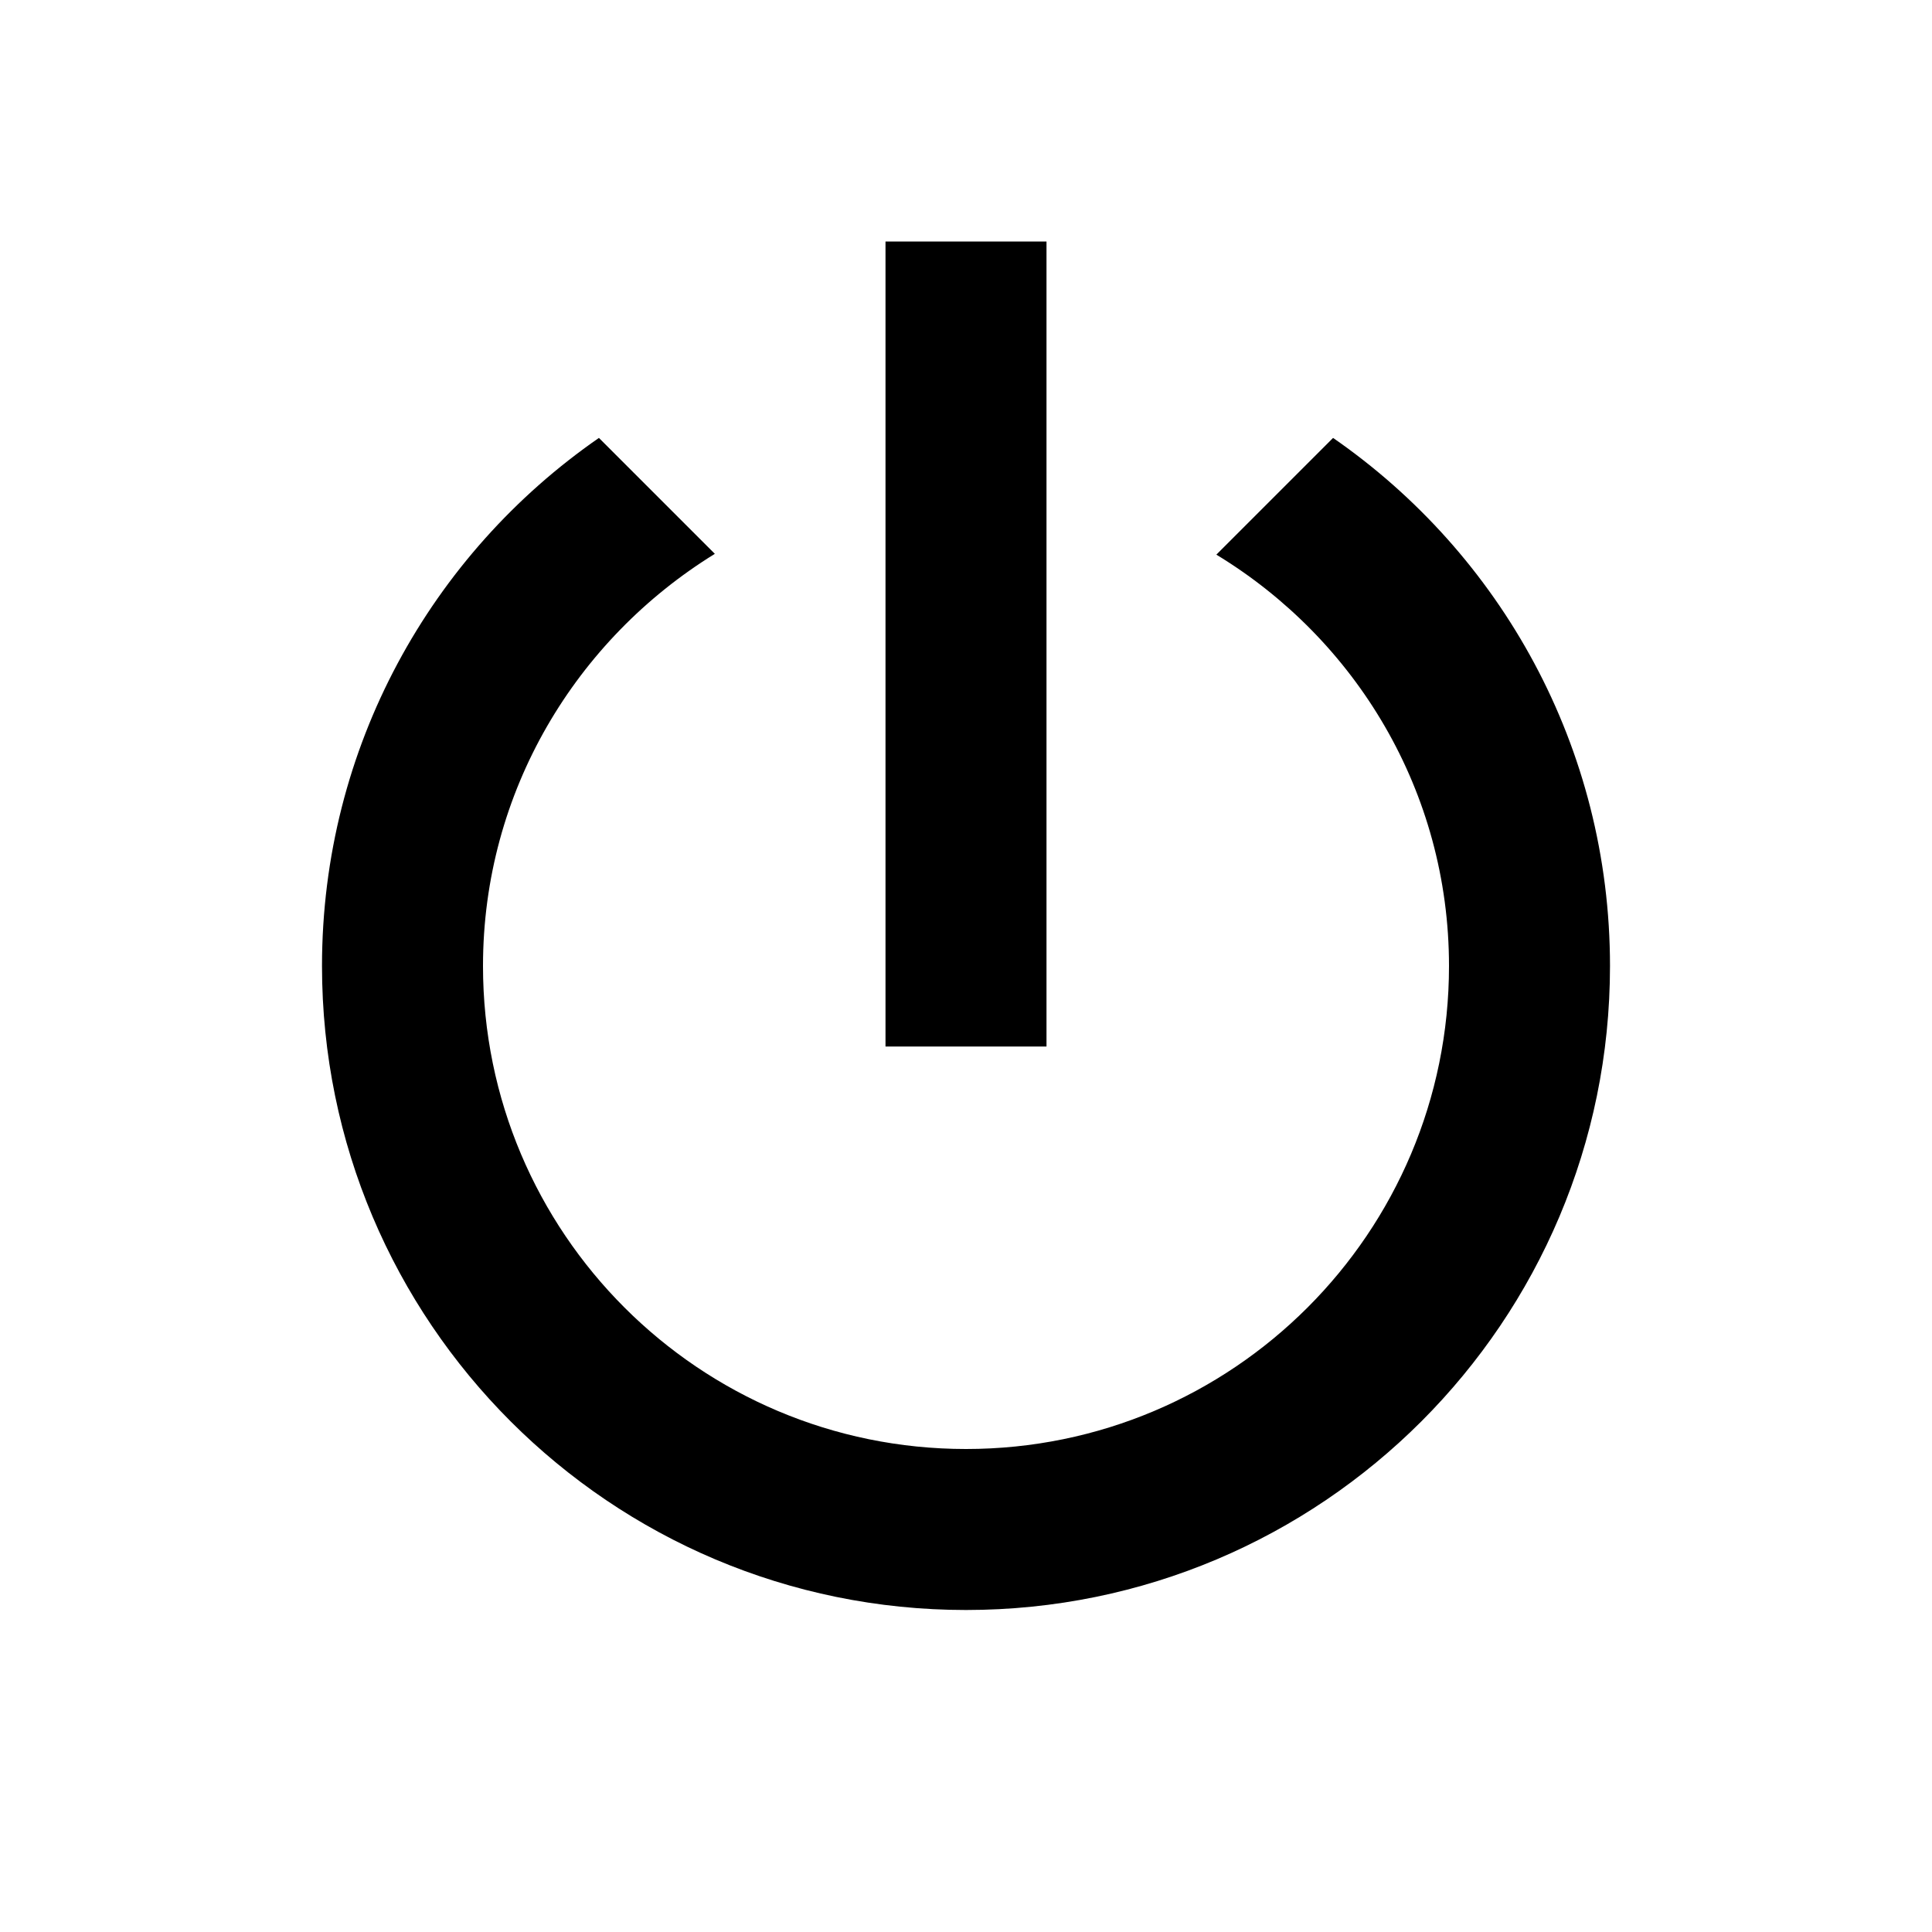
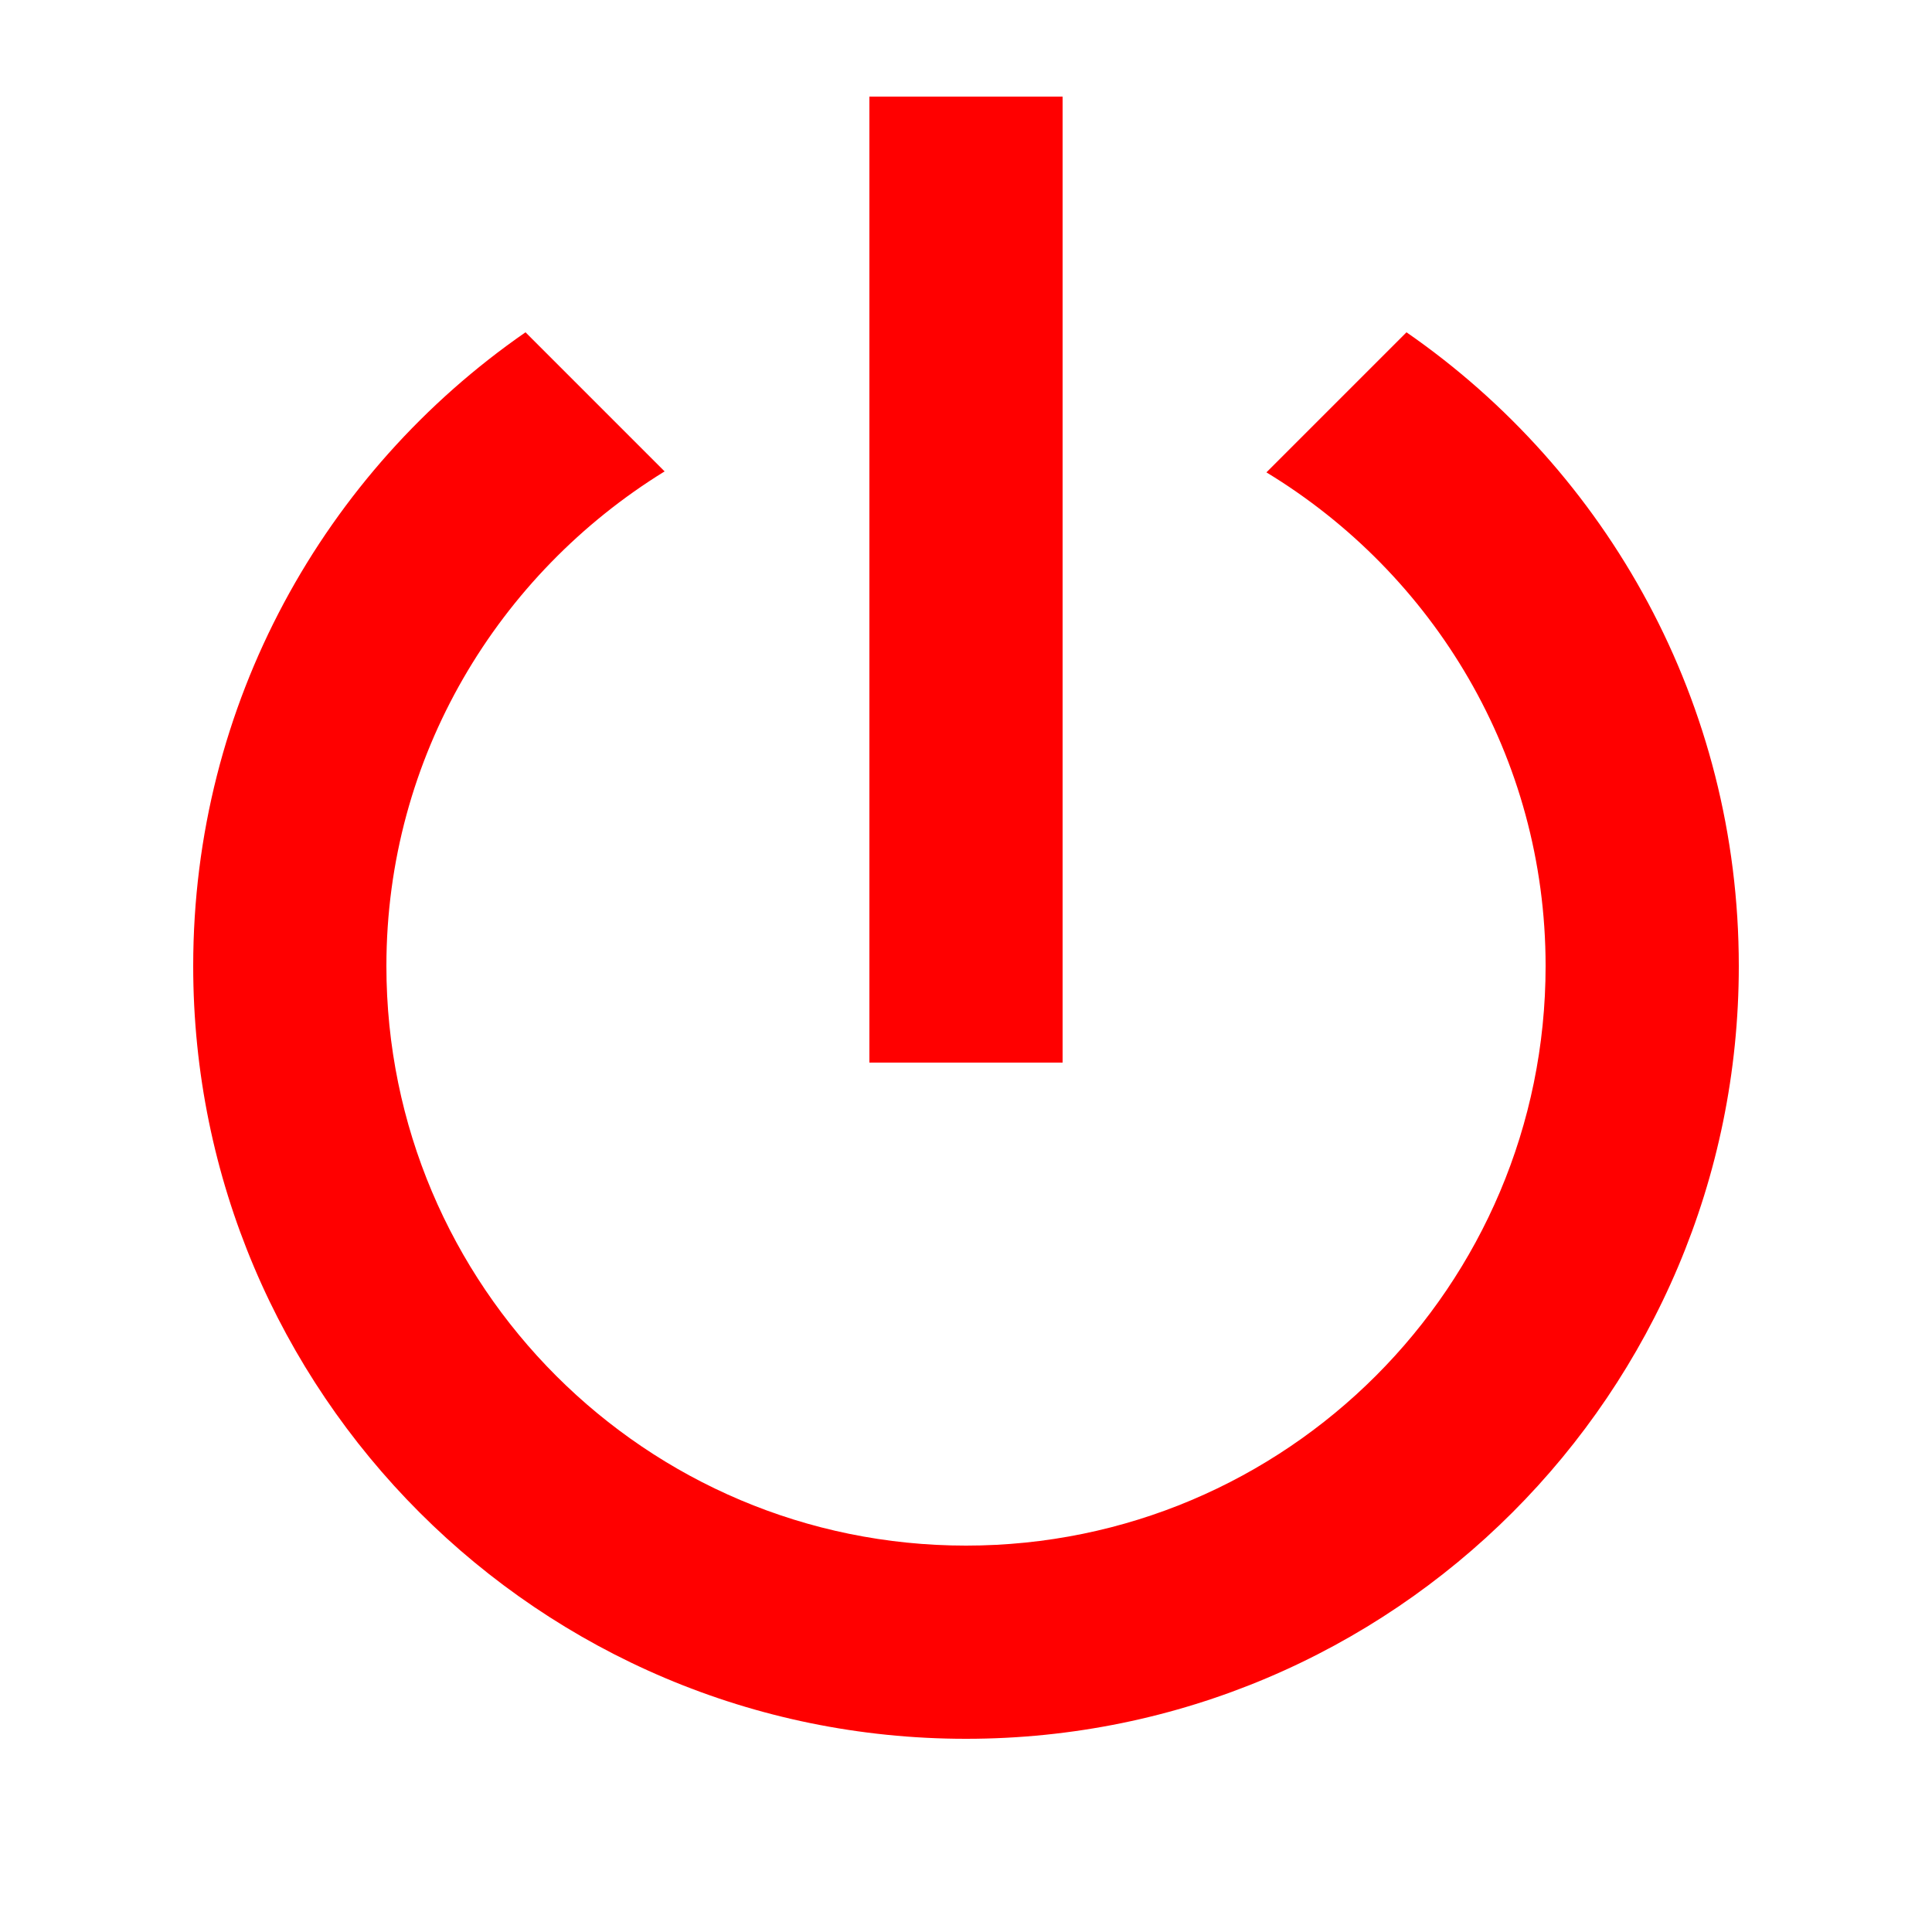
- <svg xmlns="http://www.w3.org/2000/svg" width="24" height="24" version="1.1" viewBox="0 0 24 24">
+ <svg xmlns="http://www.w3.org/2000/svg" fill="red" width="18" height="18" version="1.1" viewBox="2 2 20 20">
  <path d="M16.56,5.44L15.11,6.89C16.84,7.94 18,9.83 18,12A6,6 0 0,1 12,18A6,6 0 0,1 6,12C6,9.83 7.16,7.94 8.88,6.88L7.44,5.44C5.36,6.88 4,9.28 4,12A8,8 0 0,0 12,20A8,8 0 0,0 20,12C20,9.28 18.64,6.88 16.56,5.44M13,3H11V13H13" />
</svg>
